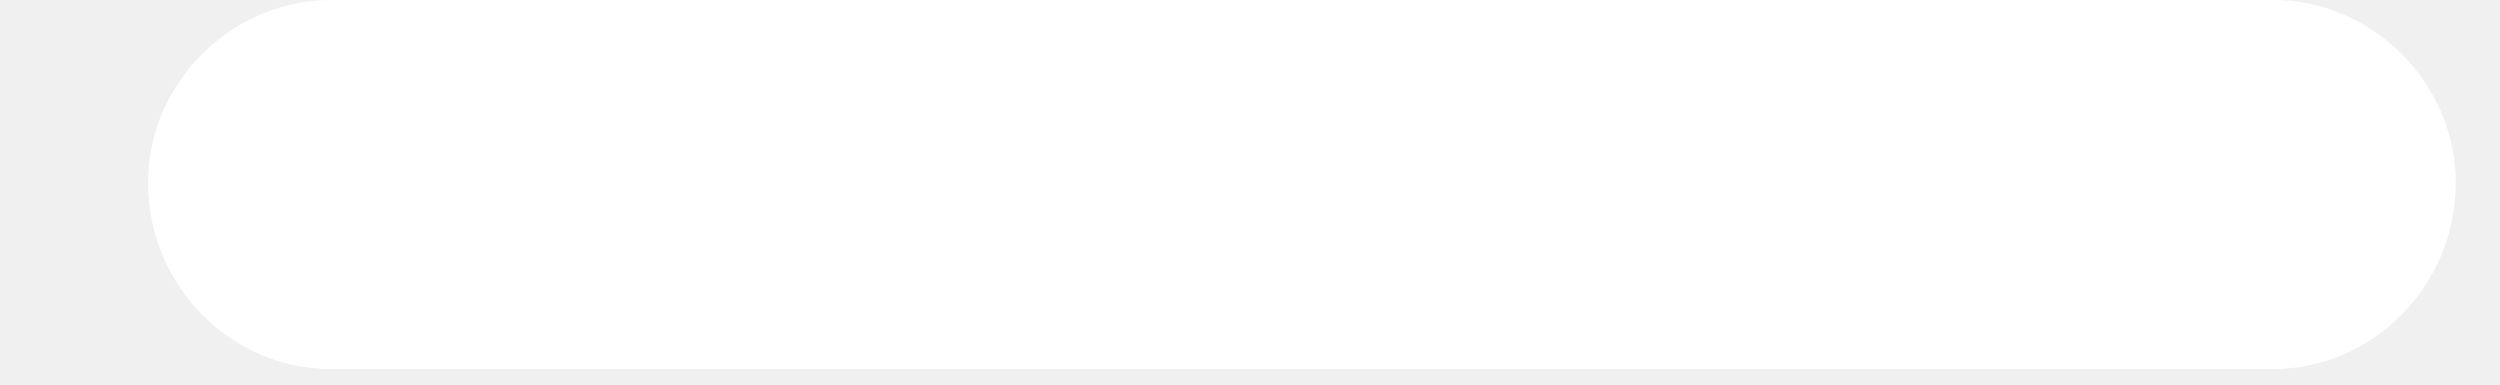
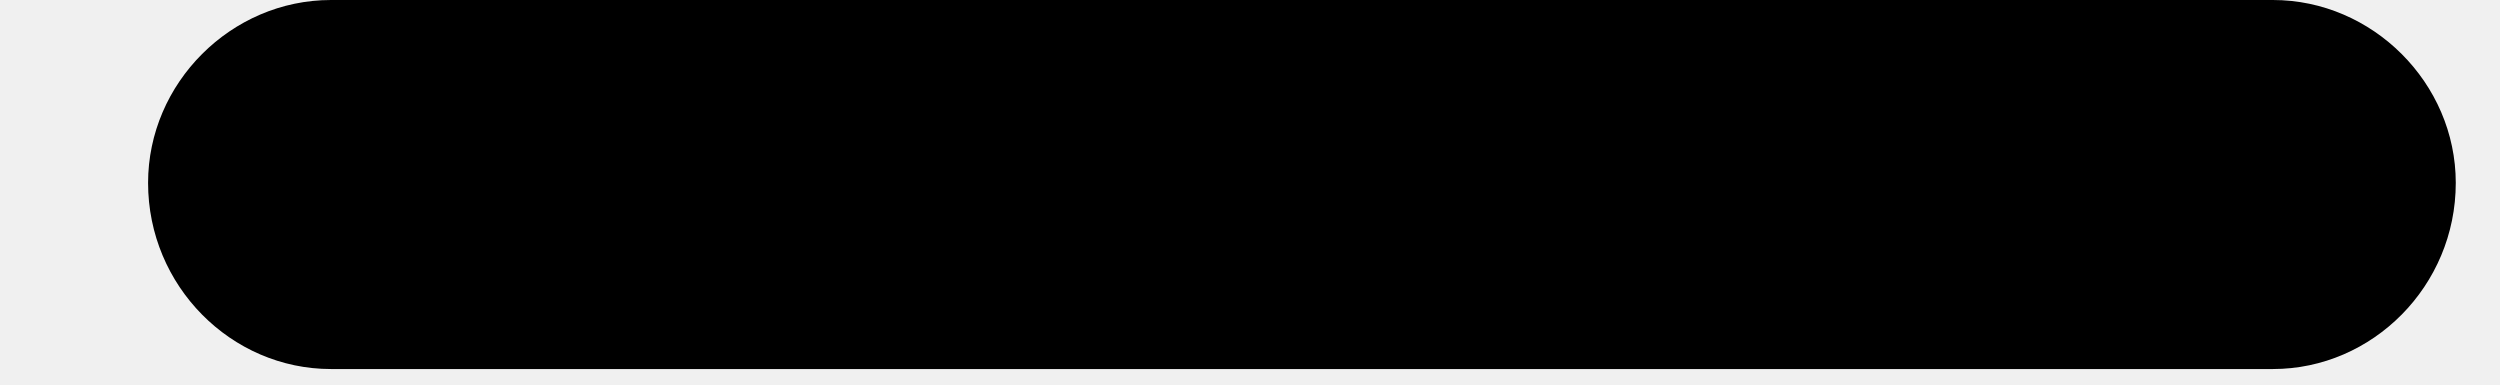
<svg xmlns="http://www.w3.org/2000/svg" width="13px" height="2px" viewBox="0 0 13 2" version="1.1">
-   <g id="visual" stroke="none" stroke-width="1" fill="none" fill-rule="evenodd">
-     <g id="HE-map---hover-in-halfometer" transform="translate(-1241, -85)" fill="#FFFFFF">
+   <g id="visual" stroke="none" stroke-width="1" fill-rule="evenodd">
+     <g id="HE-map---hover-in-halfometer" transform="translate(-1241, -85)">
      <g id="Group-3" transform="translate(1236, 20)">
        <g id="Group-5" transform="translate(0, 30)">
          <g id="Group-12">
            <path d="M16.819,35 C17.337,35 17.77,35.432 17.77,35.951 C17.77,36.487 17.337,36.919 16.819,36.919 L6.721,36.919 C6.202,36.919 5.77,36.487 5.77,35.951 C5.77,35.432 6.202,35 6.721,35 L16.819,35 Z" id="Shape-Copy" />
          </g>
        </g>
      </g>
    </g>
  </g>
</svg>
